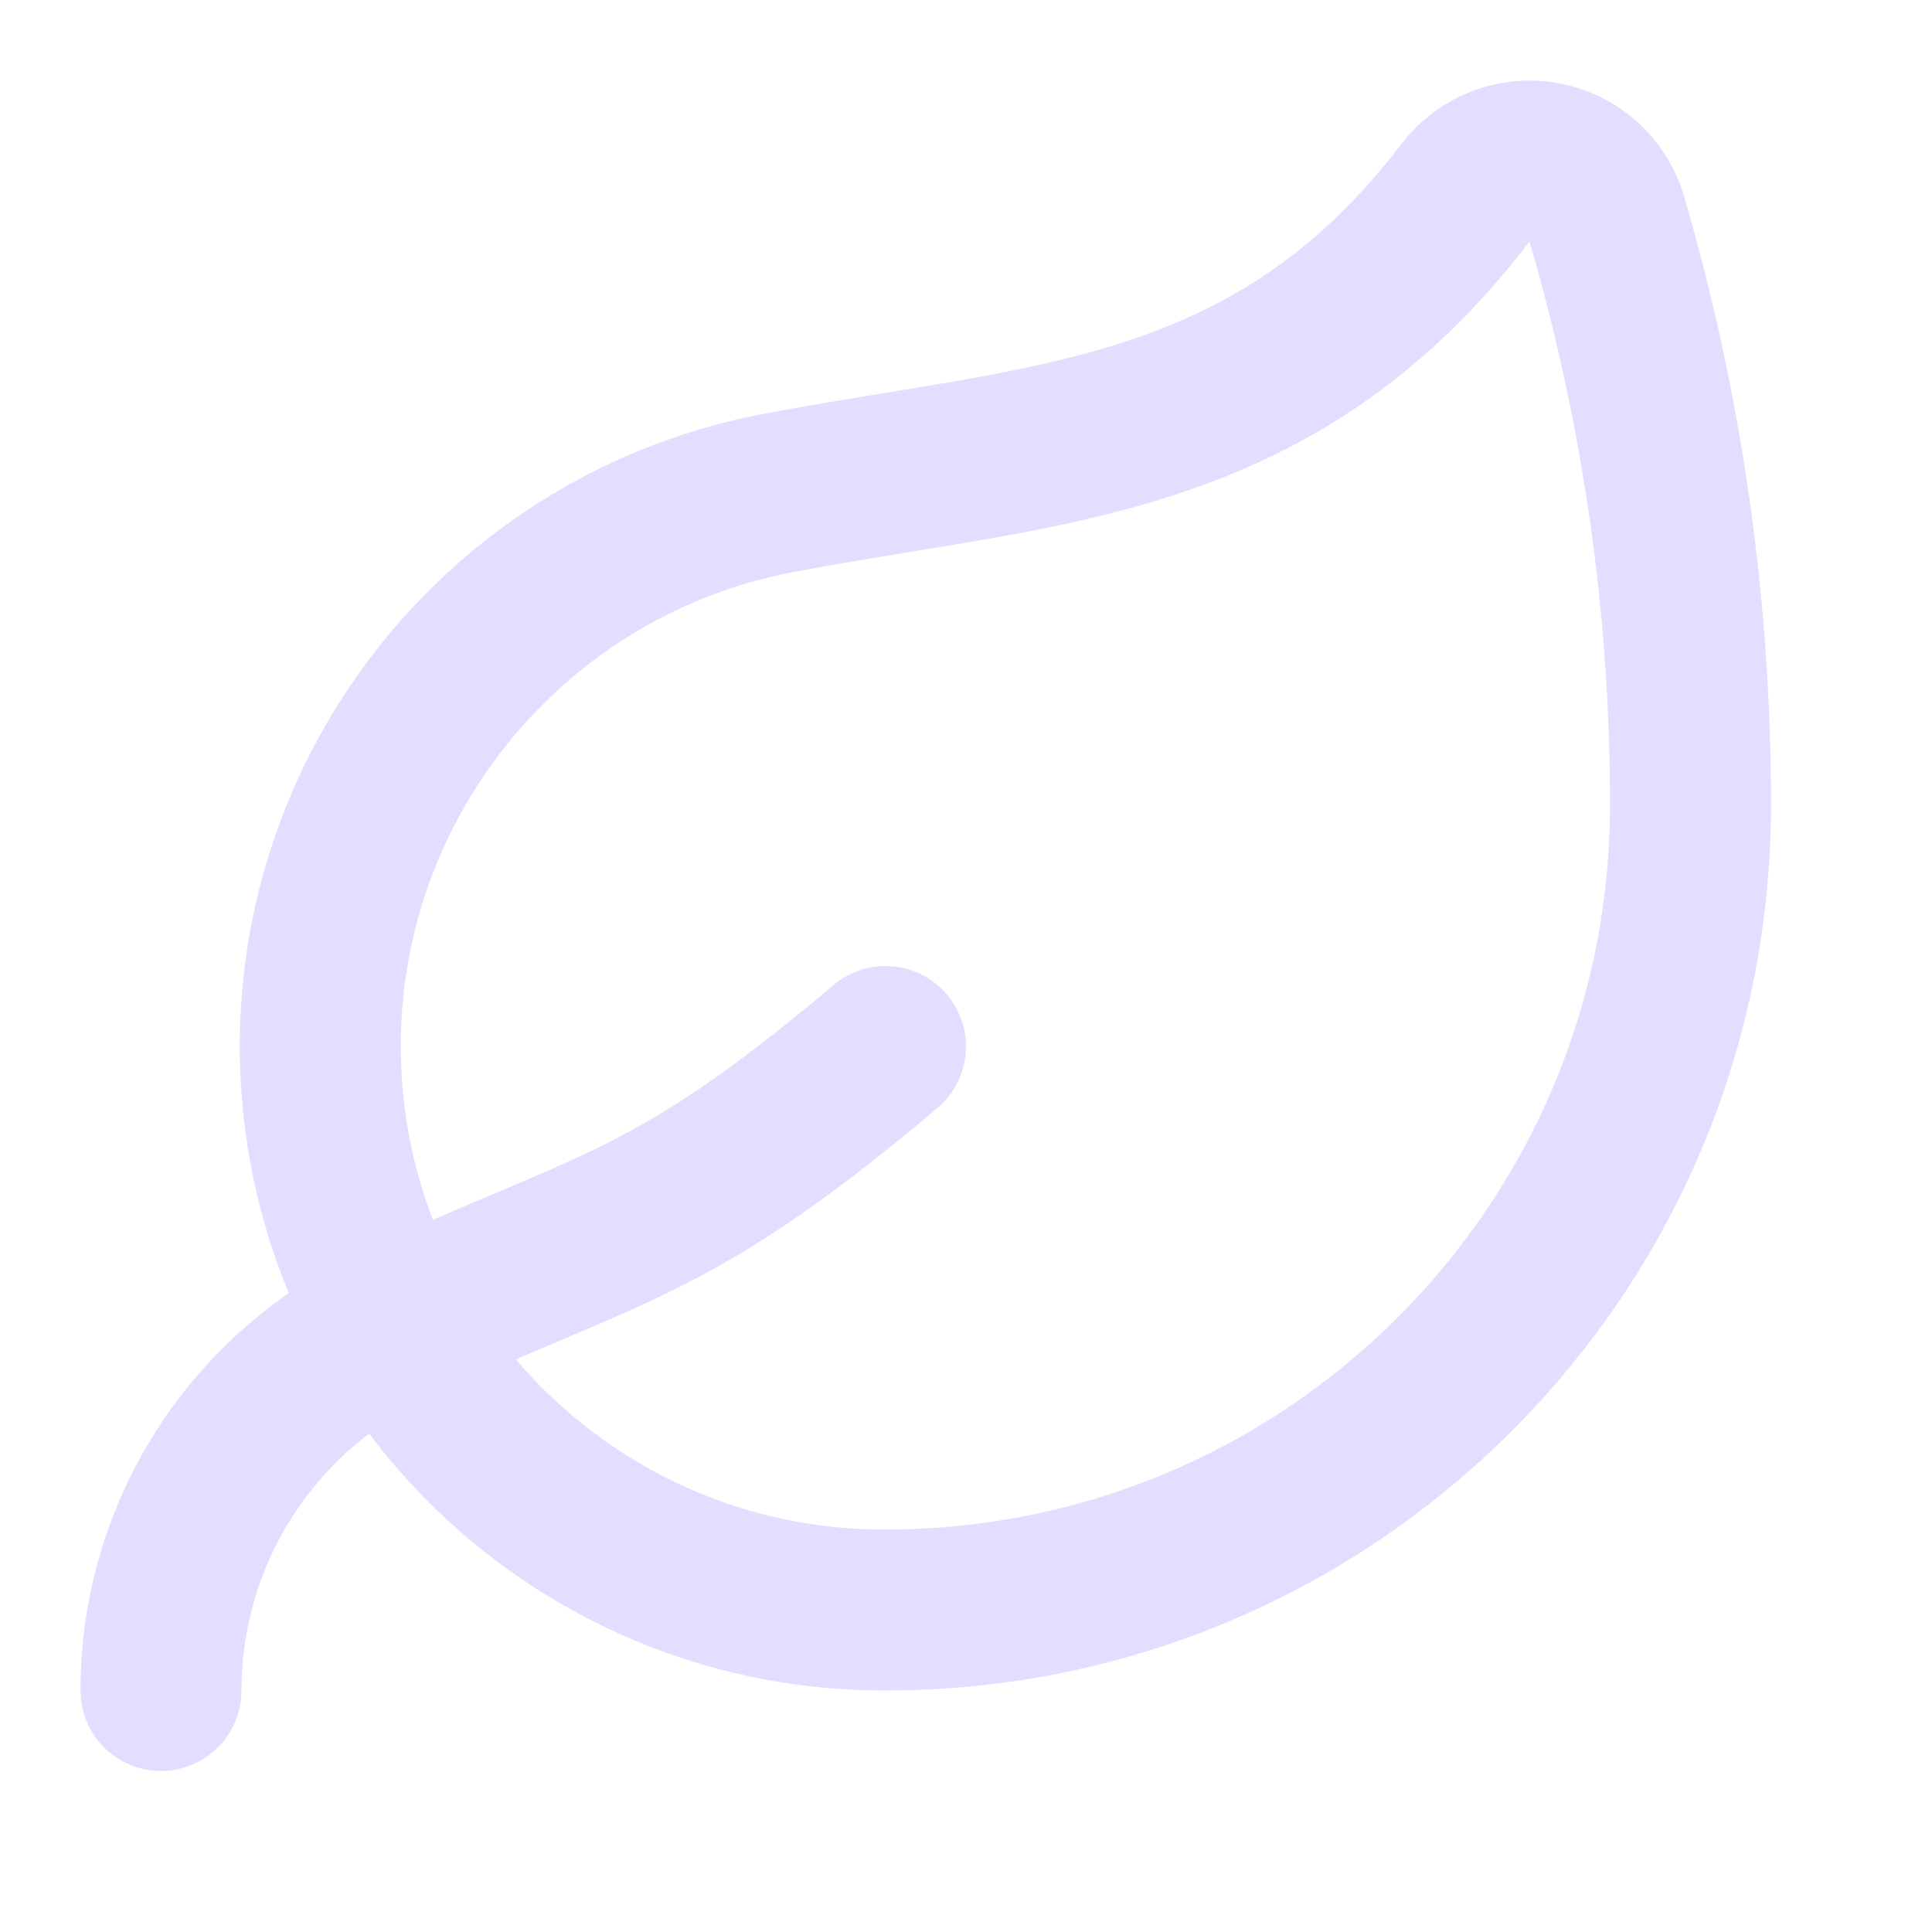
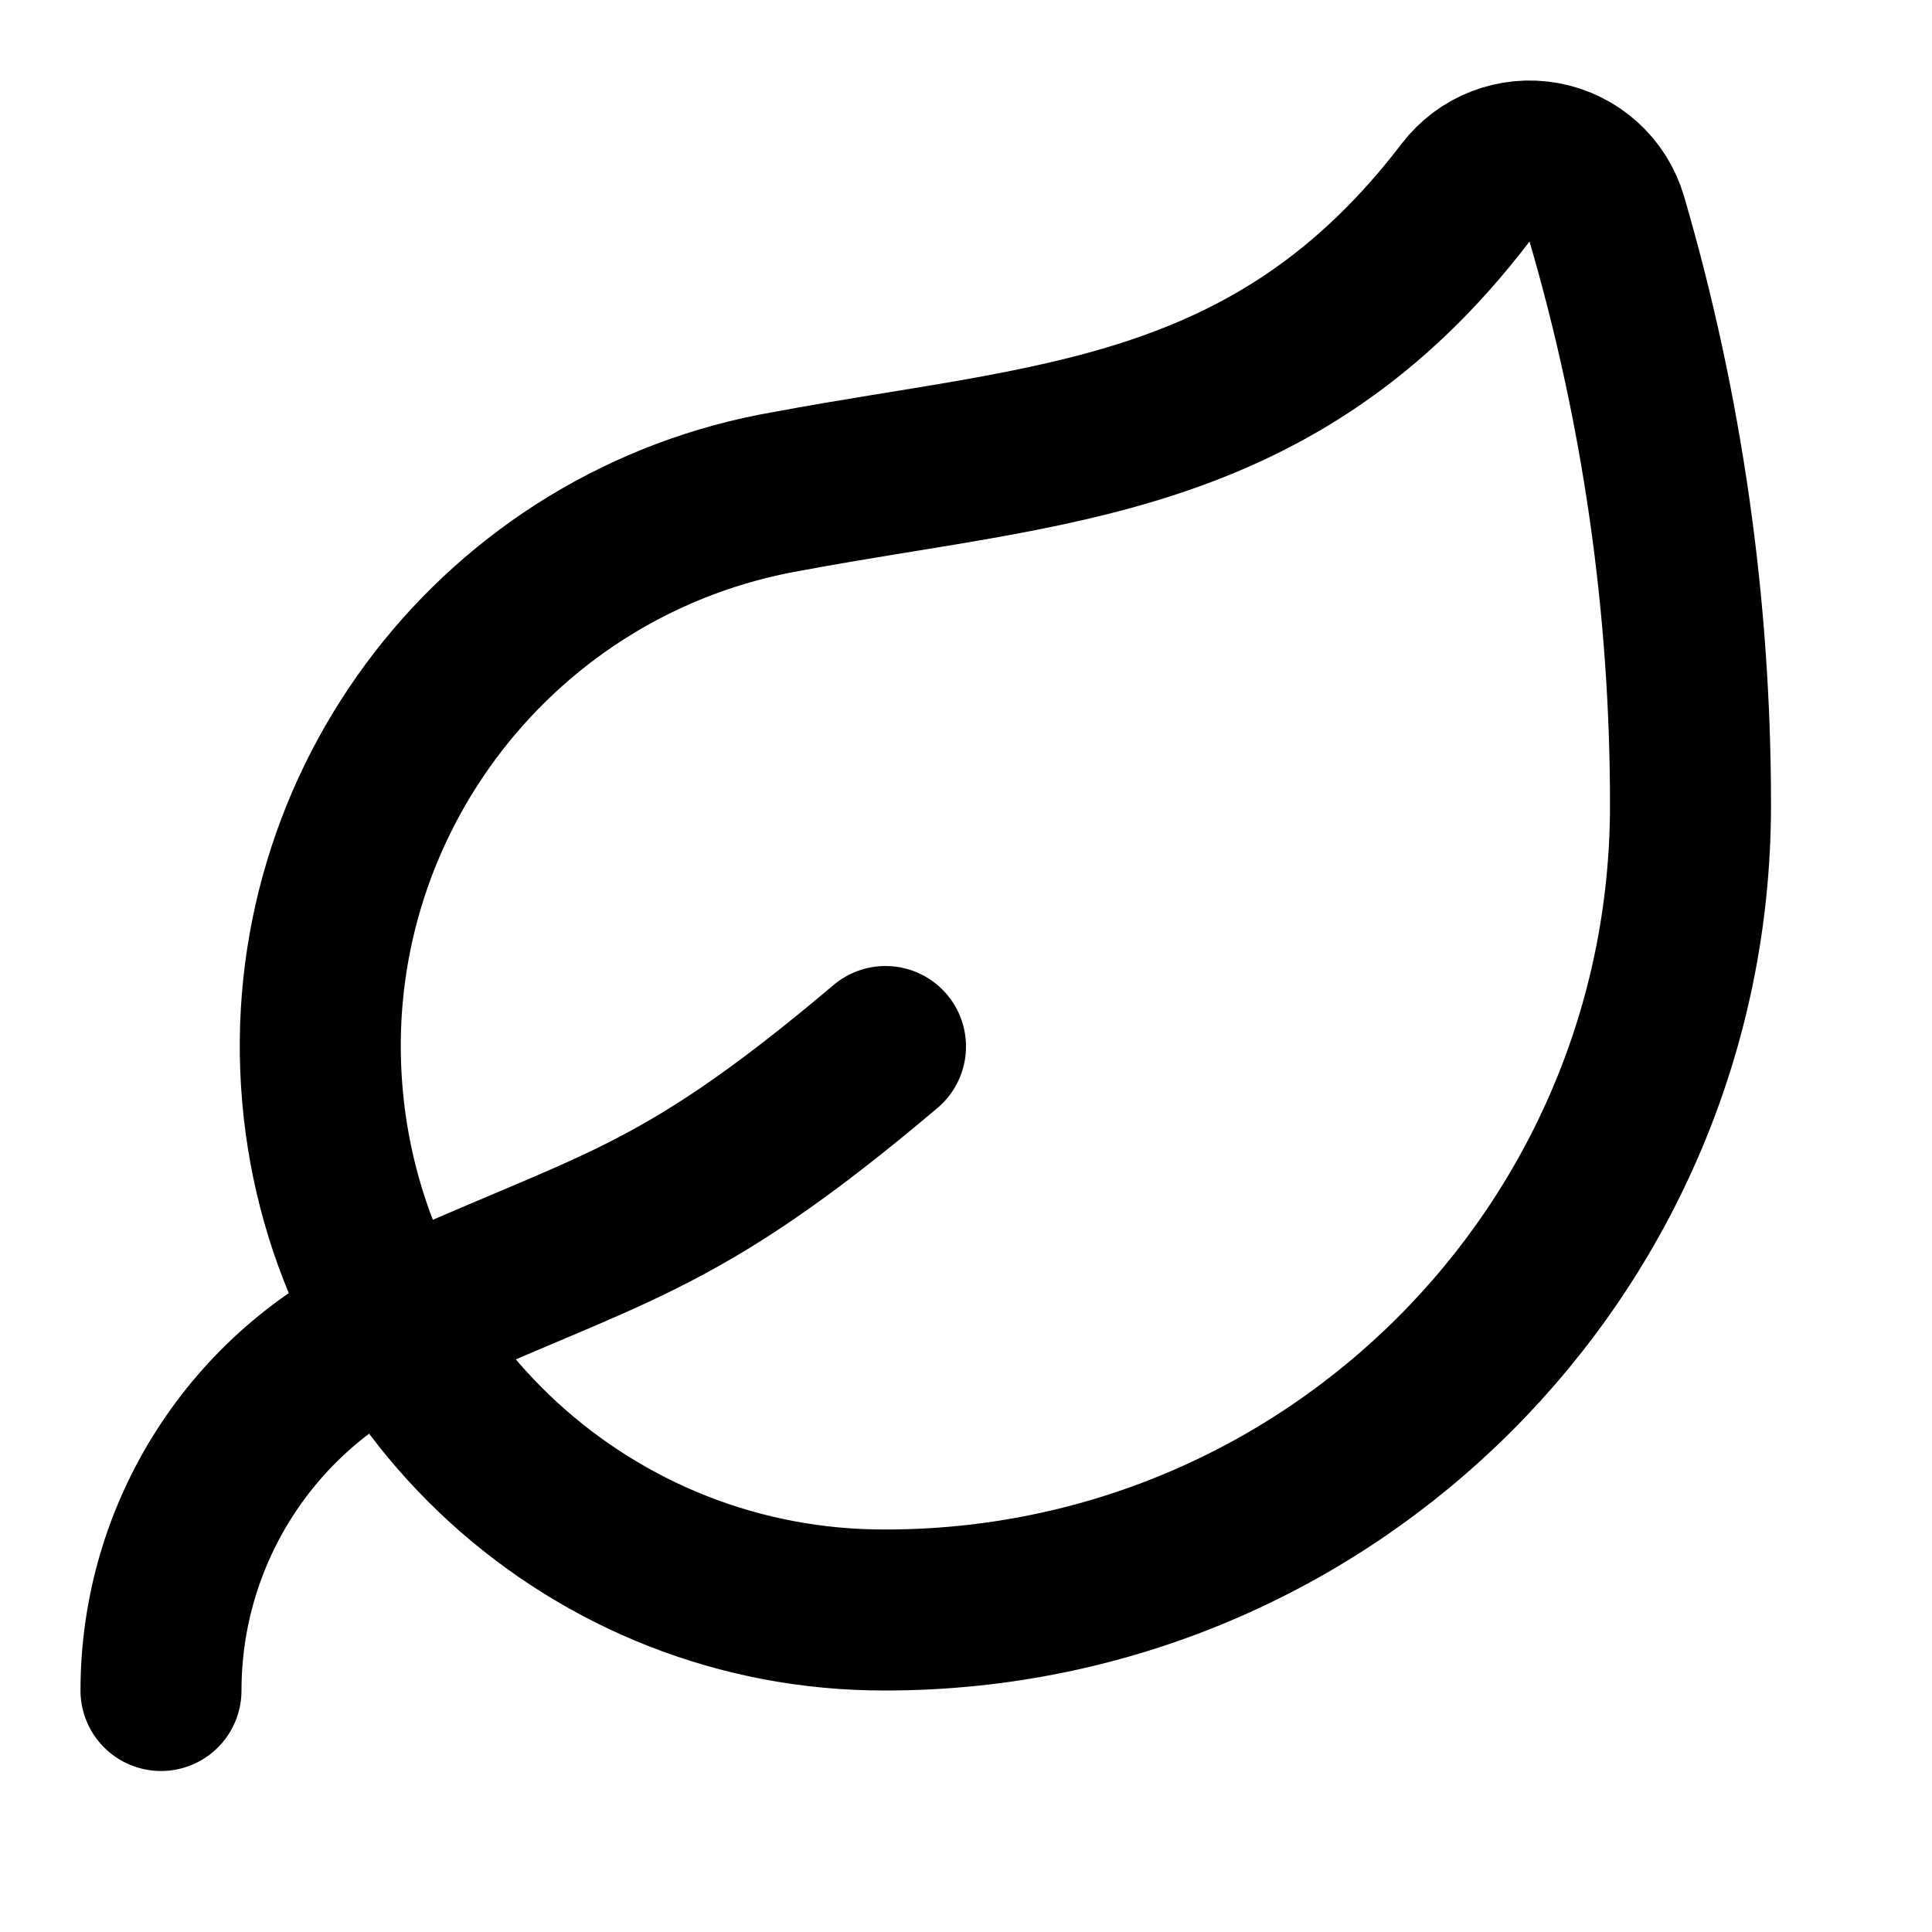
- <svg xmlns="http://www.w3.org/2000/svg" width="24" height="24" viewBox="0 0 24 24" fill="none" stroke="#e5ddff" stroke-width="2" stroke-linecap="round" stroke-linejoin="round">
+ <svg xmlns="http://www.w3.org/2000/svg" width="24" height="24" viewBox="0 0 24 24" fill="none" stroke="currentColor" stroke-width="2" stroke-linecap="round" stroke-linejoin="round">
  <path d="M11 20a10 10 0 0010-10 25.9 25.9 0 00-1.04-7.281 1 1 0 00-1.755-.325C15.833 5.5 13 5.5 9.8 6.1A7 7 0 0011 20" />
  <path d="M2 21a5 5 0 012.911-4.544C7.613 15.212 8.351 15.24 11 13" />
</svg>
